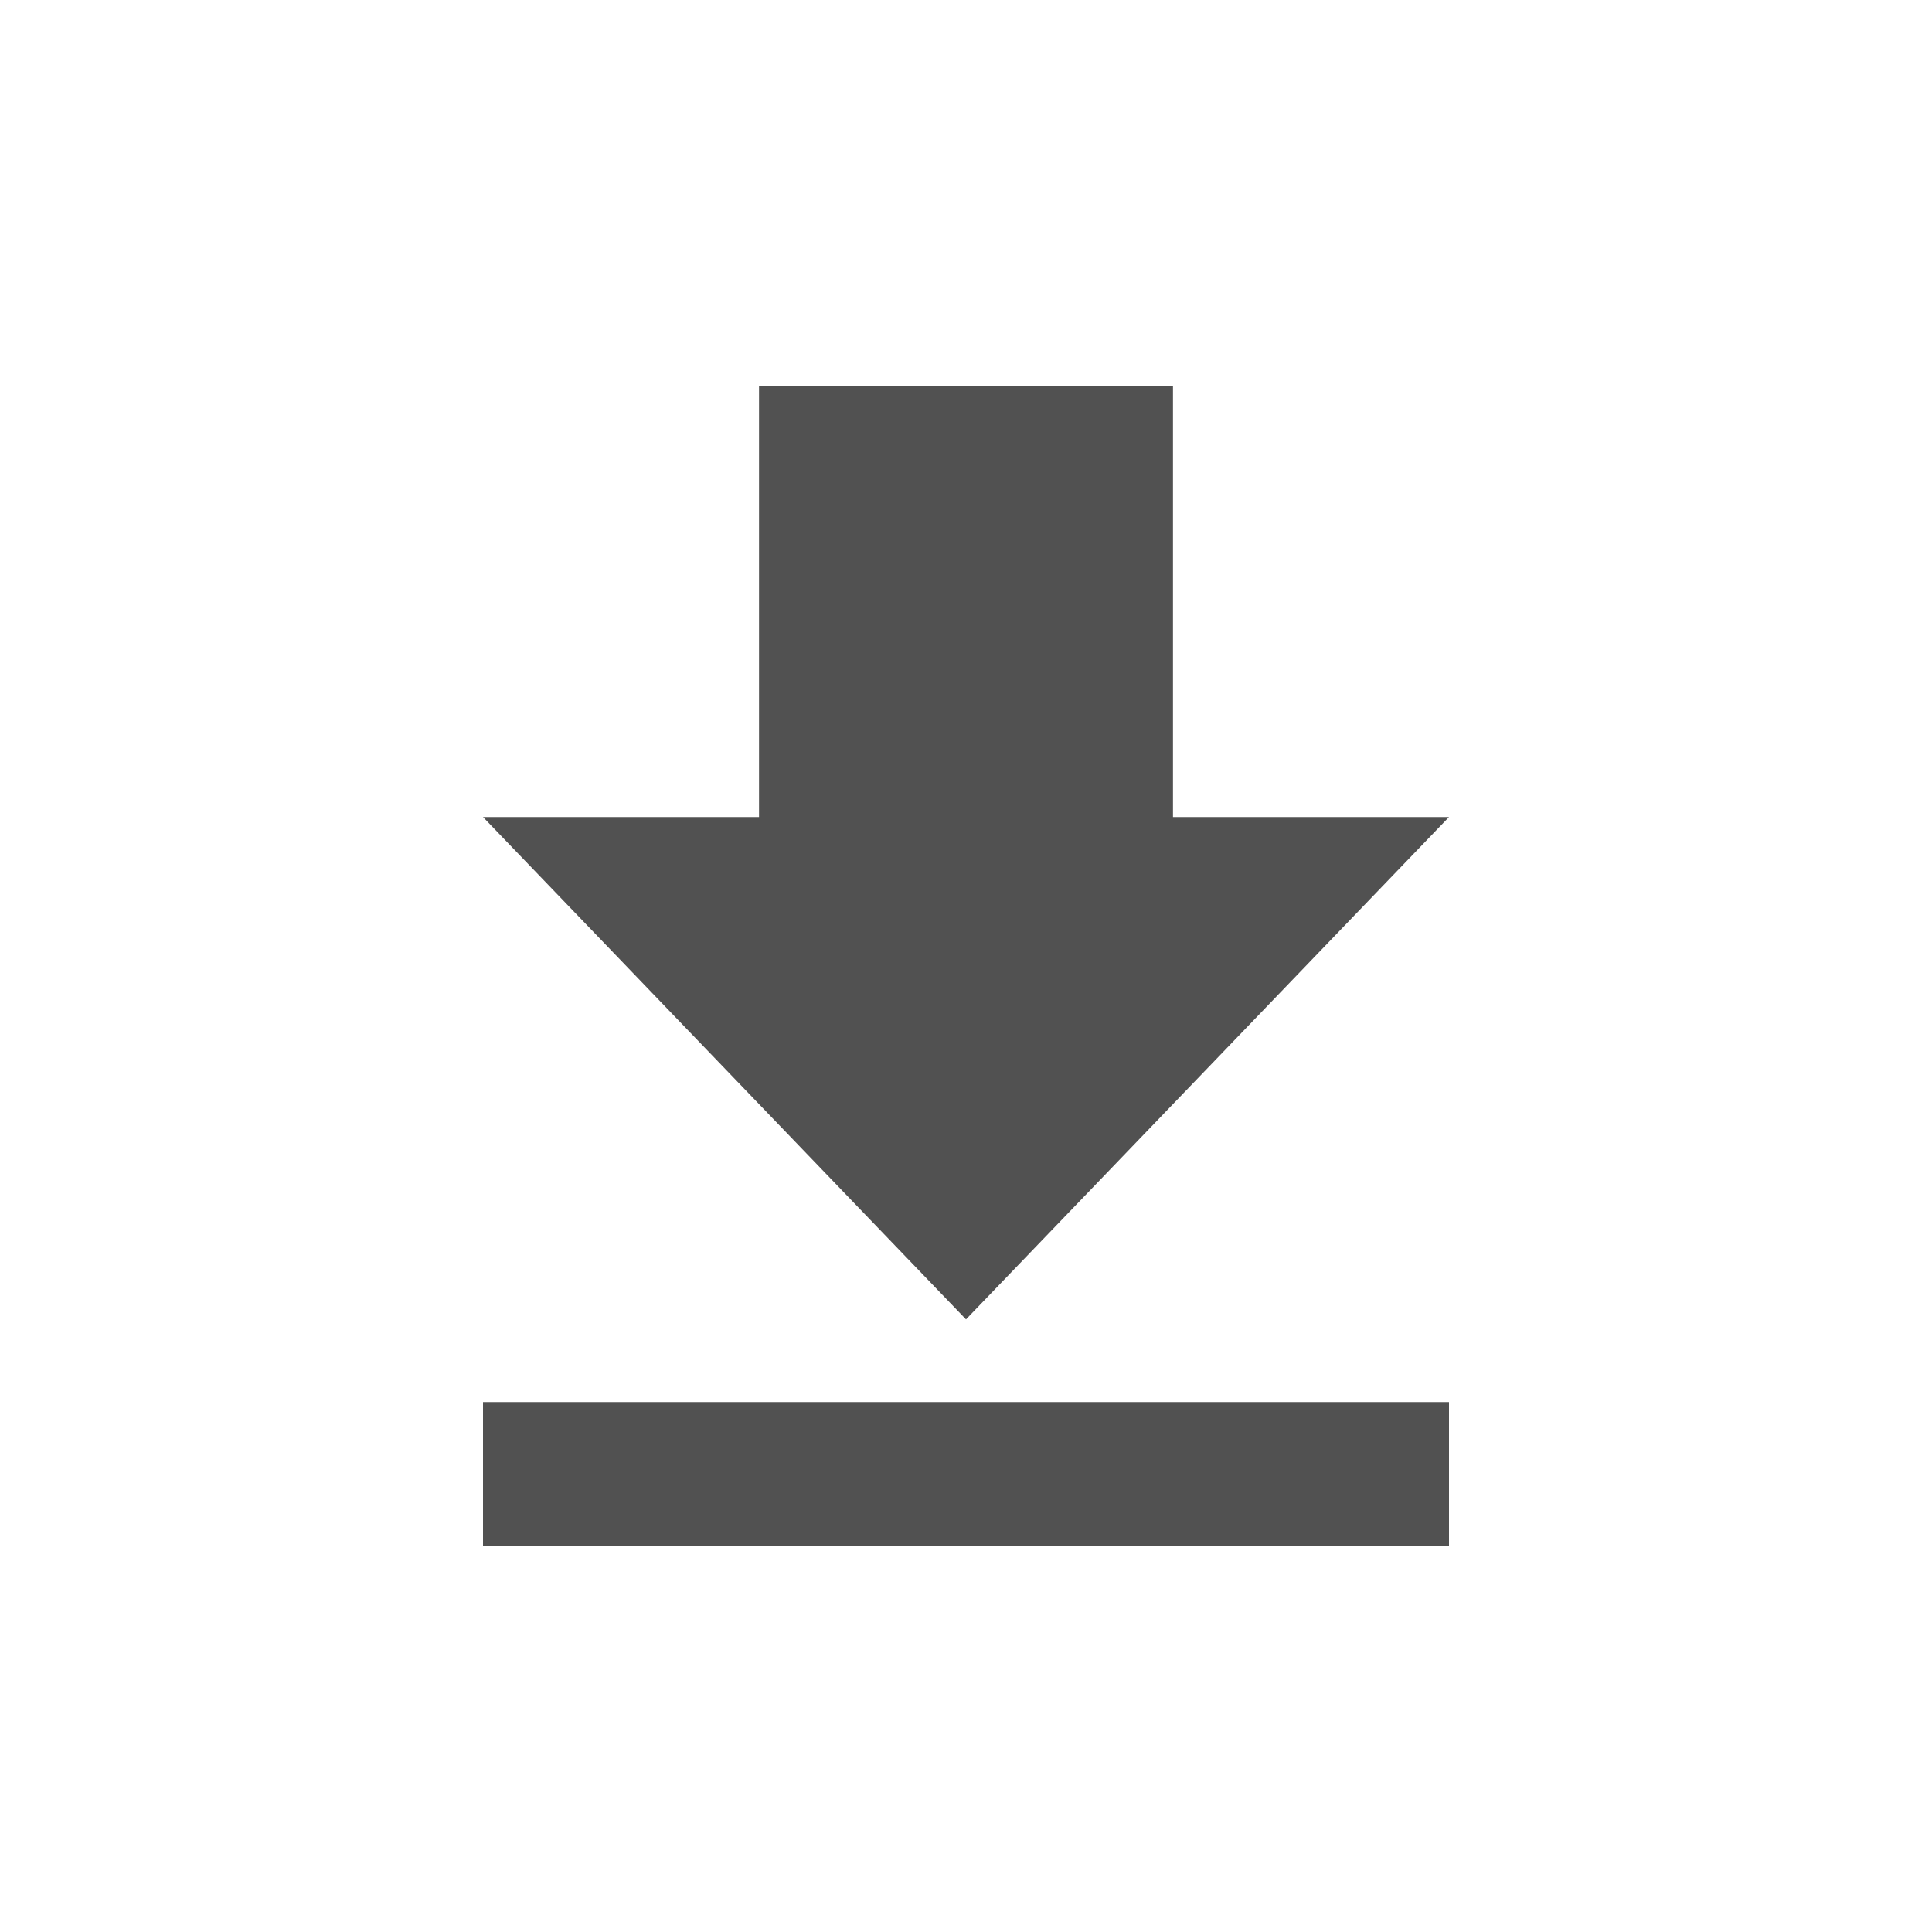
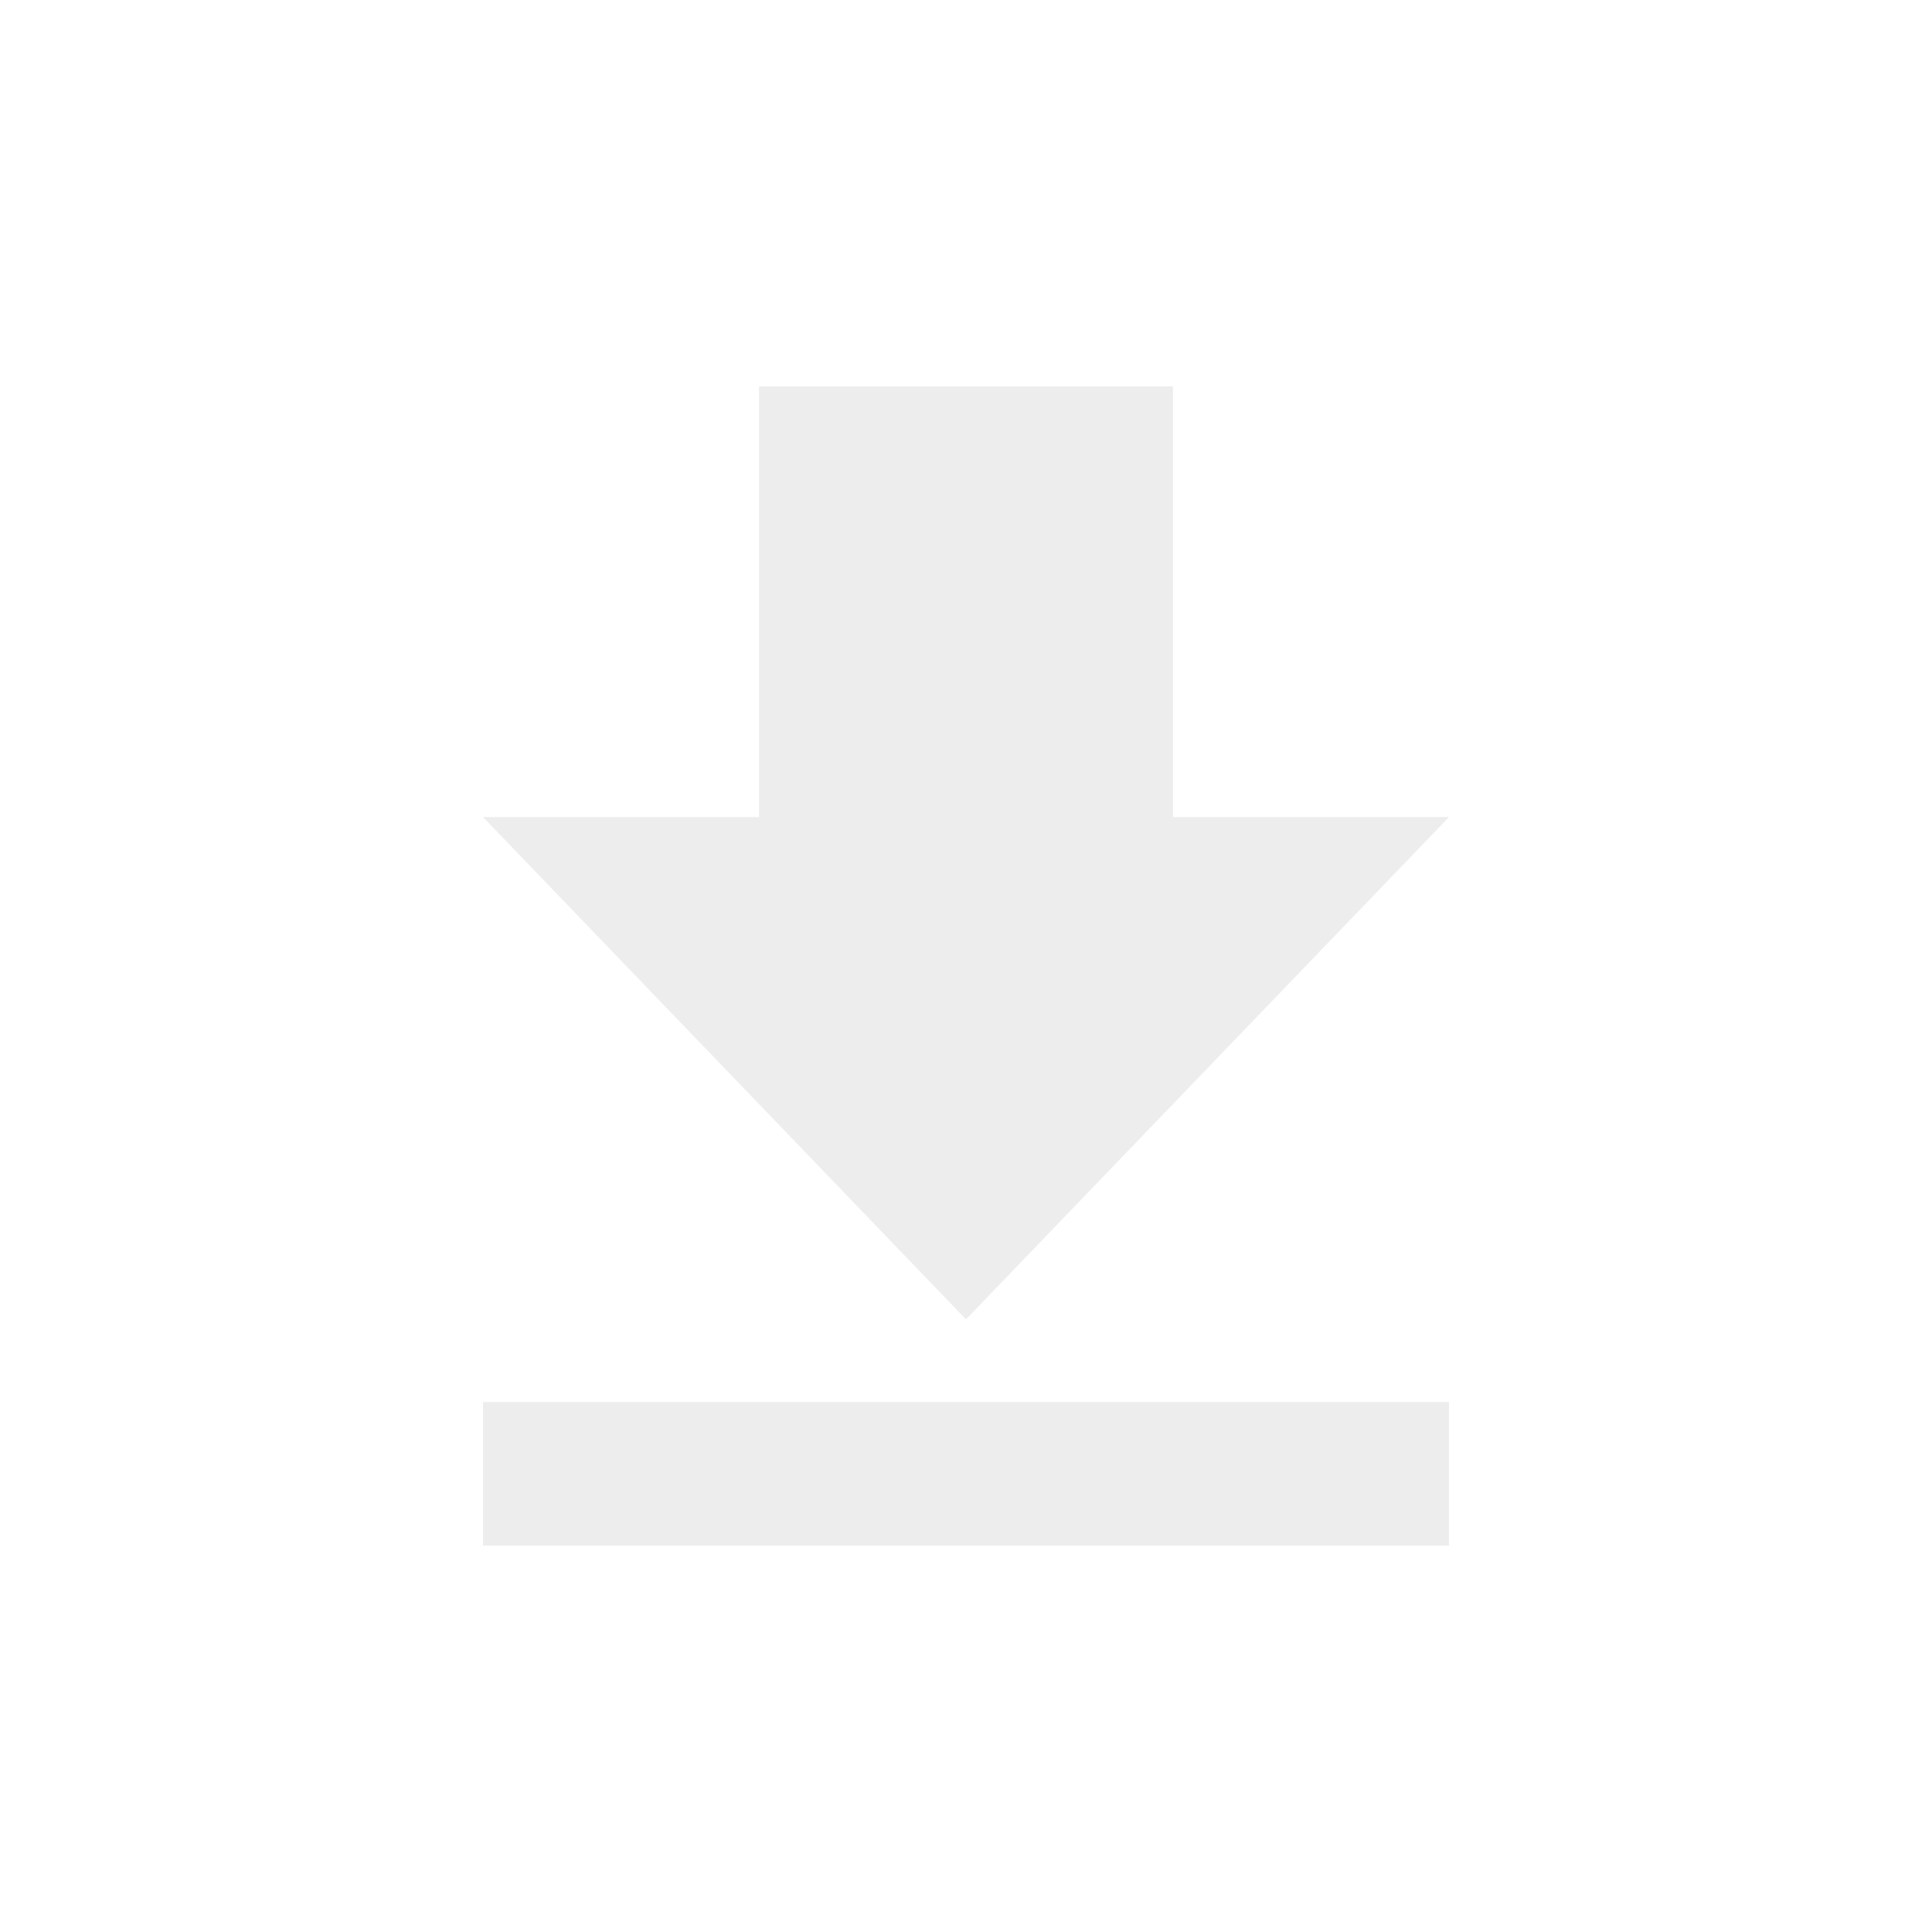
<svg xmlns="http://www.w3.org/2000/svg" id="Bouton_exporter_piste_navire" data-name="Bouton_exporter piste navire" width="30" height="30" viewBox="0 0 30 30">
  <rect id="Rectangle_1697" data-name="Rectangle 1697" width="30" height="30" fill="none" />
  <g id="Groupe_353" data-name="Groupe 353" transform="translate(2.5 3)">
-     <path id="Tracé_382" data-name="Tracé 382" d="M20,9.687H15.714V3H9.286V9.687H5l7.5,7.8ZM5,18.771V21H20V18.771Z" transform="translate(0 0)" fill="#515151" />
+     <path id="Tracé_382" data-name="Tracé 382" d="M20,9.687H15.714V3H9.286V9.687H5l7.5,7.8ZM5,18.771V21H20V18.771Z" transform="translate(0 0)" fill="#EDEDED" />
  </g>
</svg>
